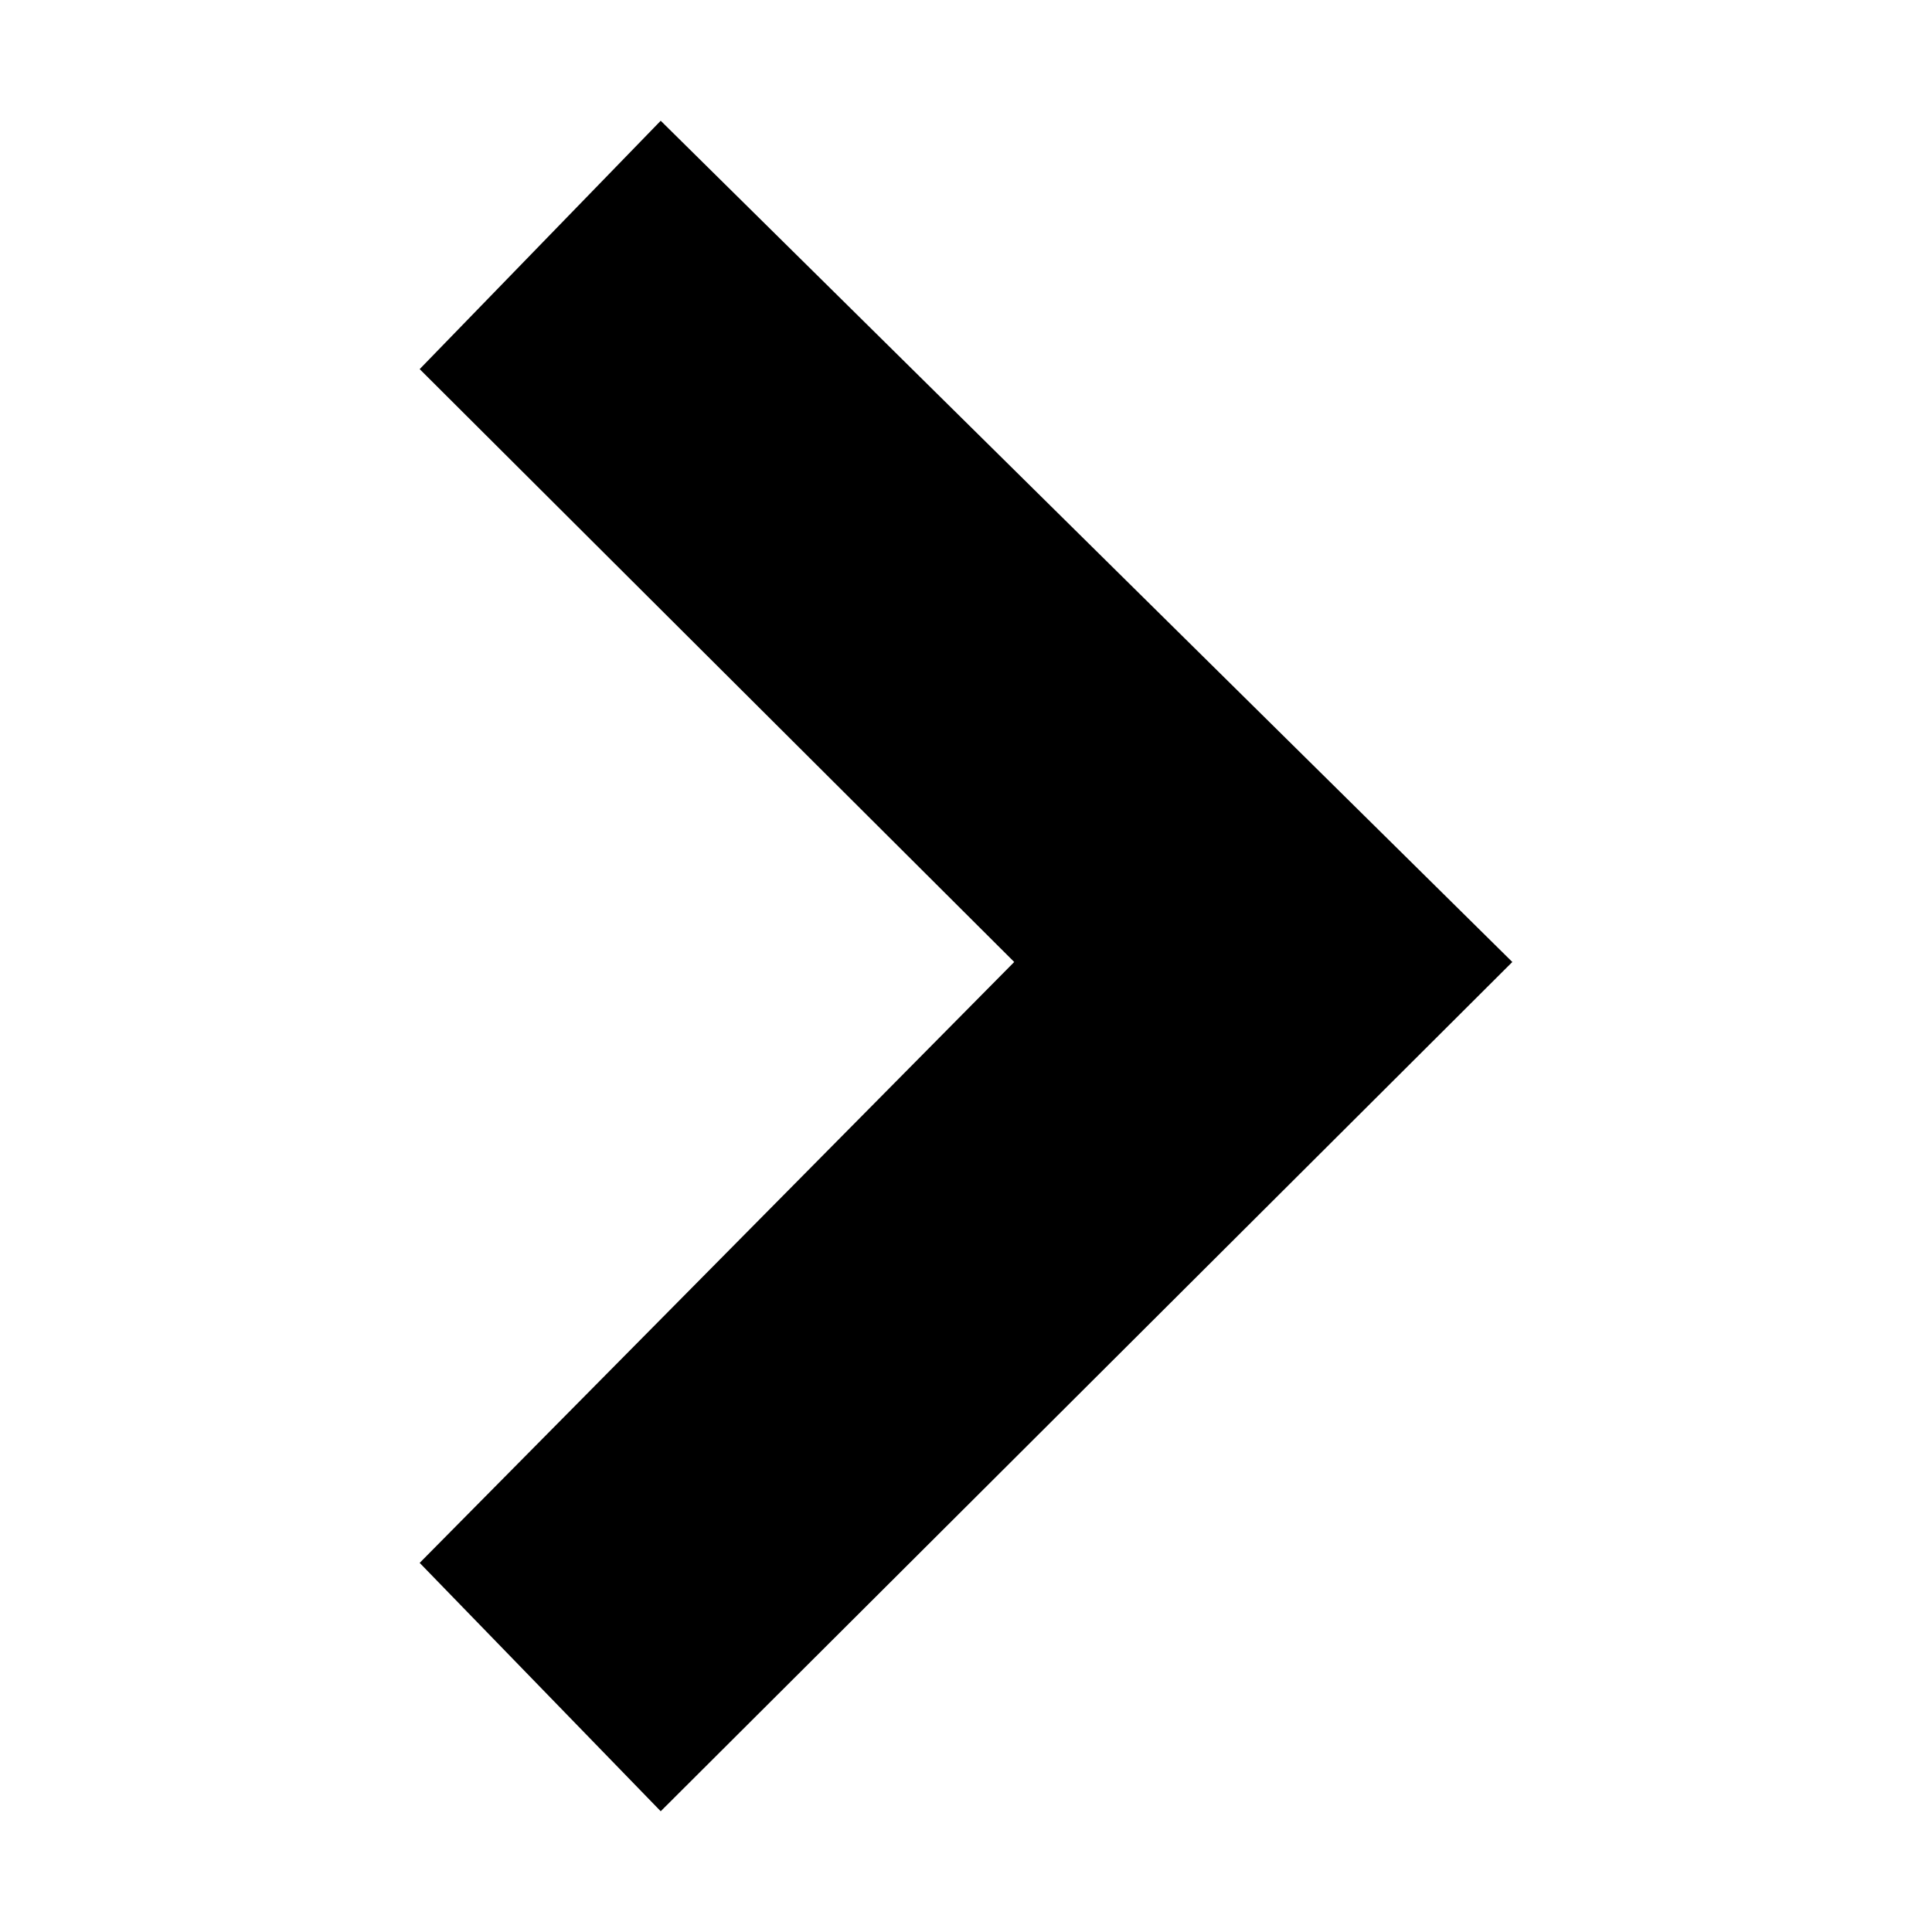
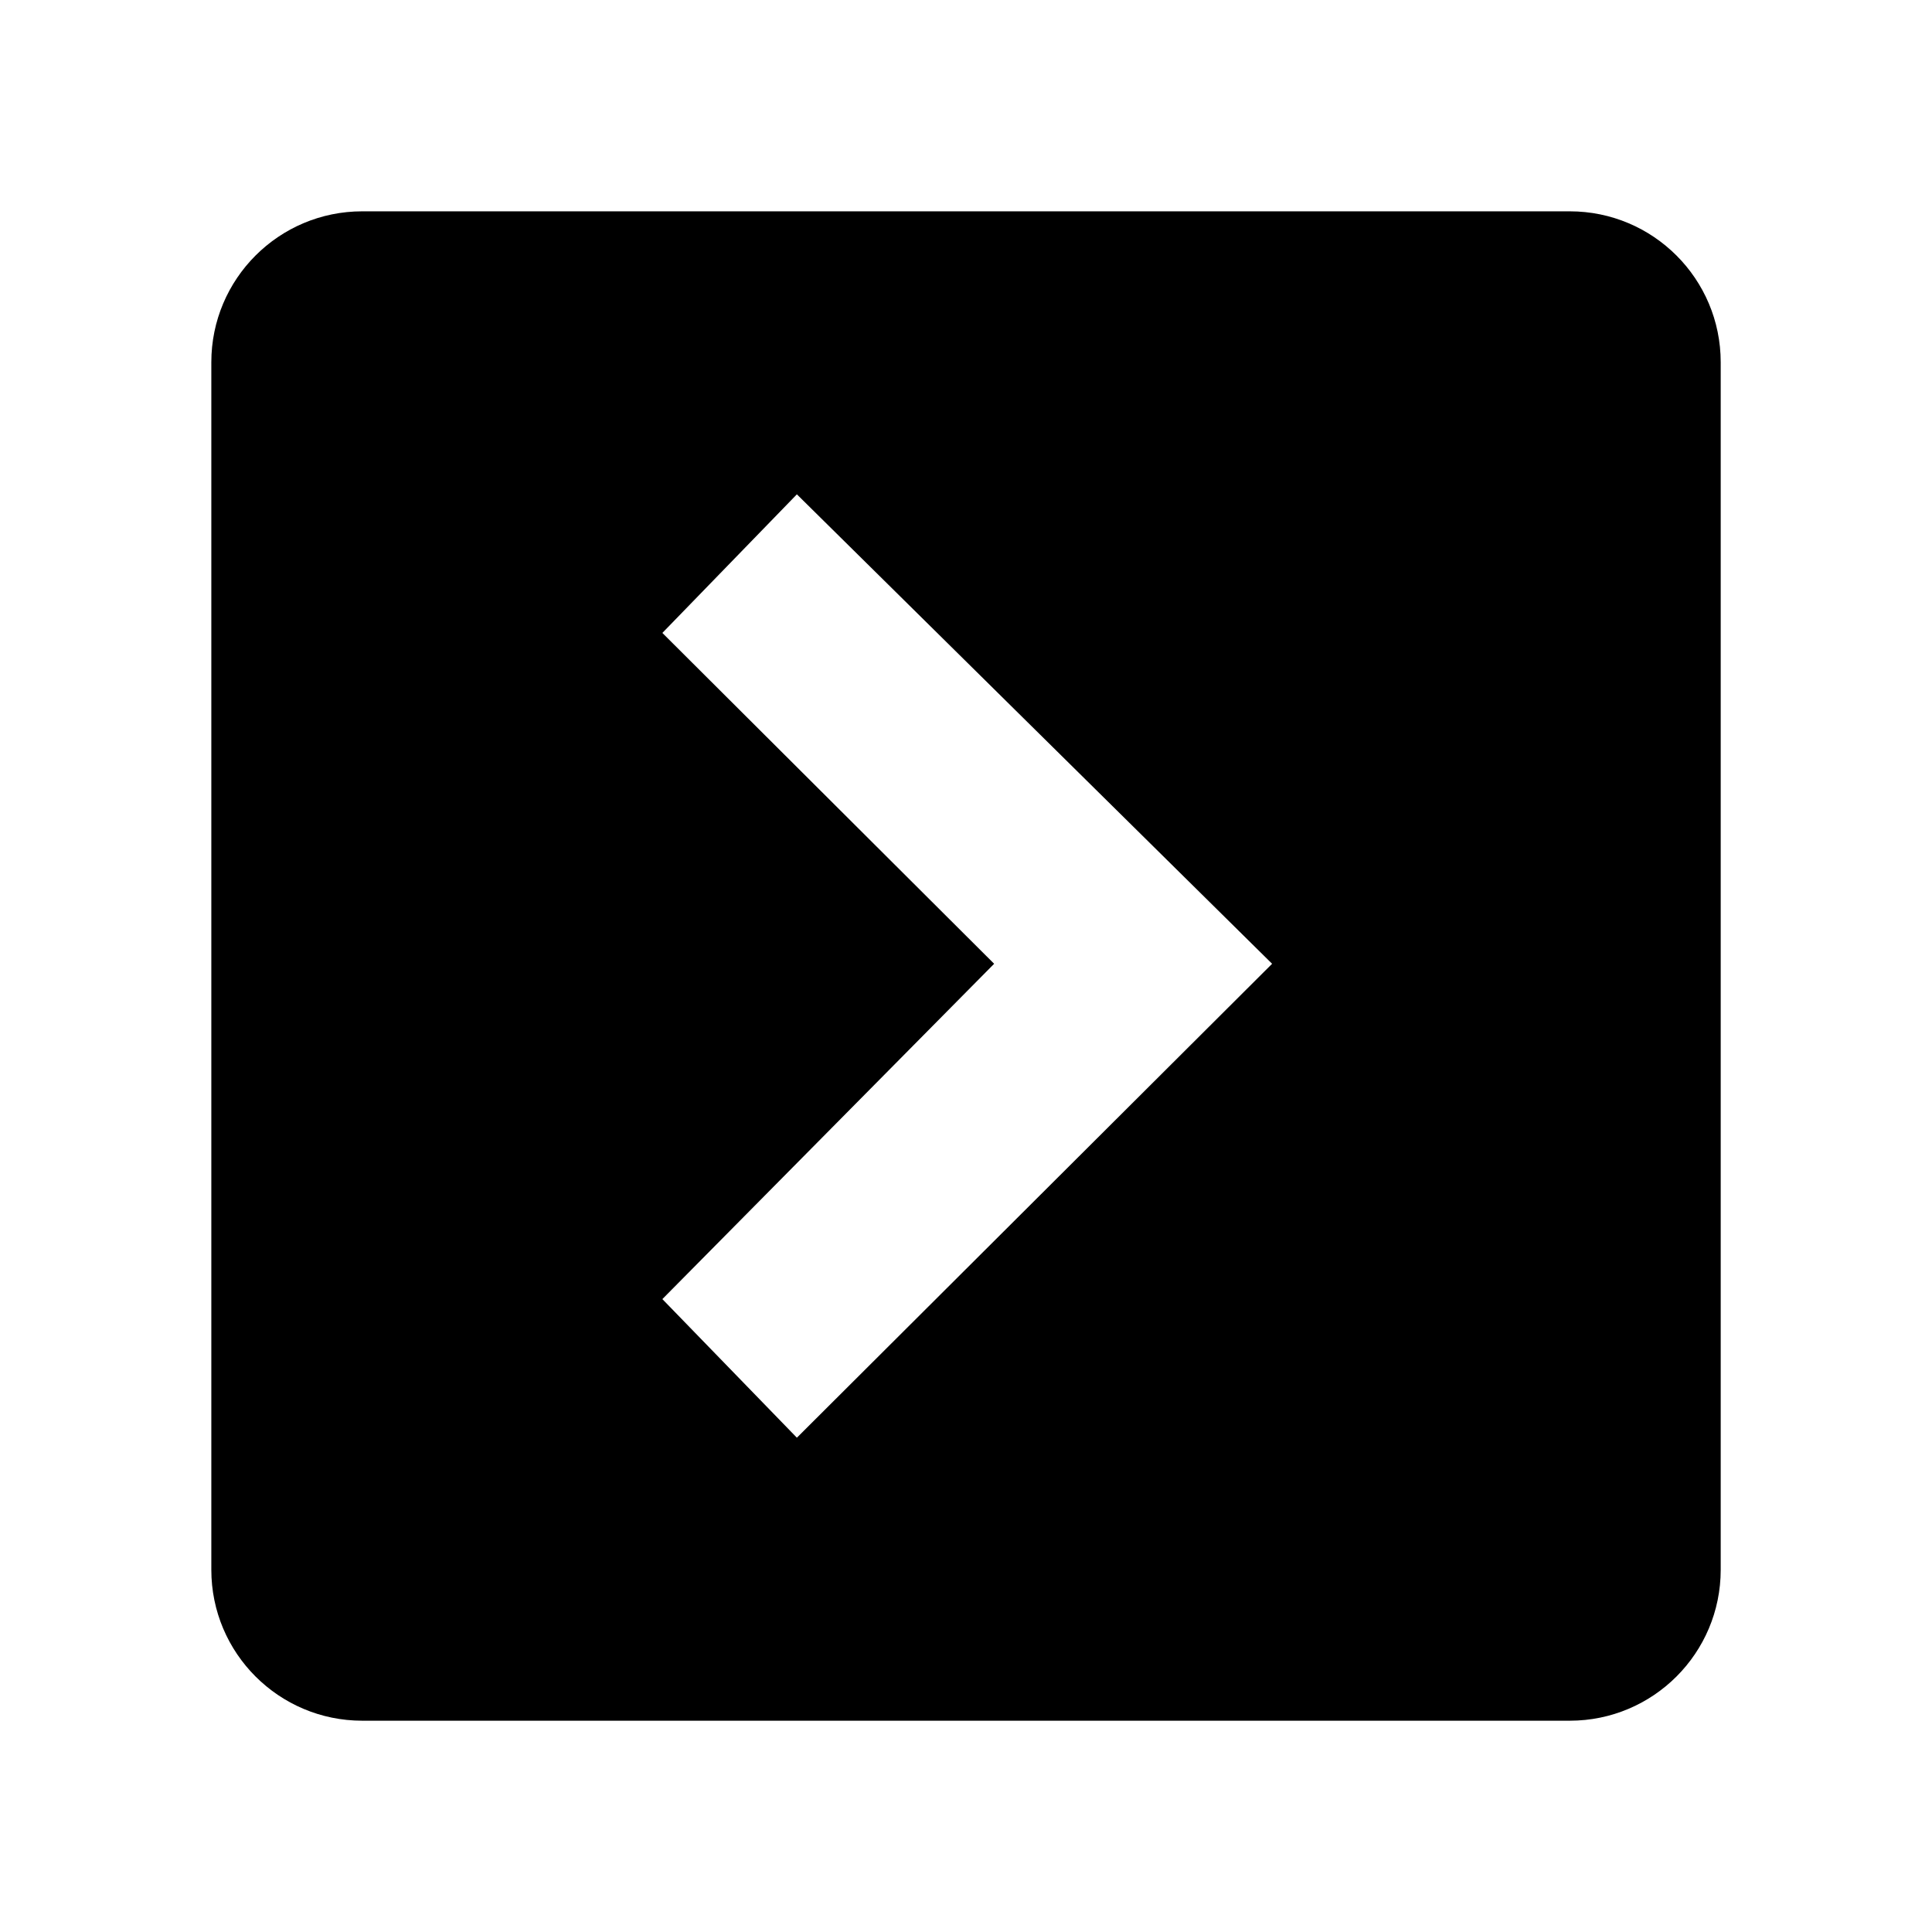
<svg xmlns="http://www.w3.org/2000/svg" viewBox="0 0 64 64" fill="currentColor">
-   <g transform="matrix(0.7466667 0 0 0.7466667 -12.87246 -12.8)">
-     <path d="M84.335 59.822L46.553 22.5L35.859 33.519L62.236 59.822L35.859 86.481L46.553 97.5L84.335 59.822Z" />
+   <g transform="translate(3.429 3.429) scale(0.89286)">
+     <path transform="matrix(0.4666667 0 0 0.4666667 4 4)" fill="currentColor" fill-rule="evenodd" d="M12 0H108A12 12 0 0 1 120 12V108A12 12 0 0 1 108 120H12A12 12 0 0 1 0 108V12A12 12 0 0 1 12 0Z M84.335 59.822L46.553 22.5L35.859 33.519L62.236 59.822L35.859 86.481L46.553 97.5L84.335 59.822Z" />
  </g>
</svg>
